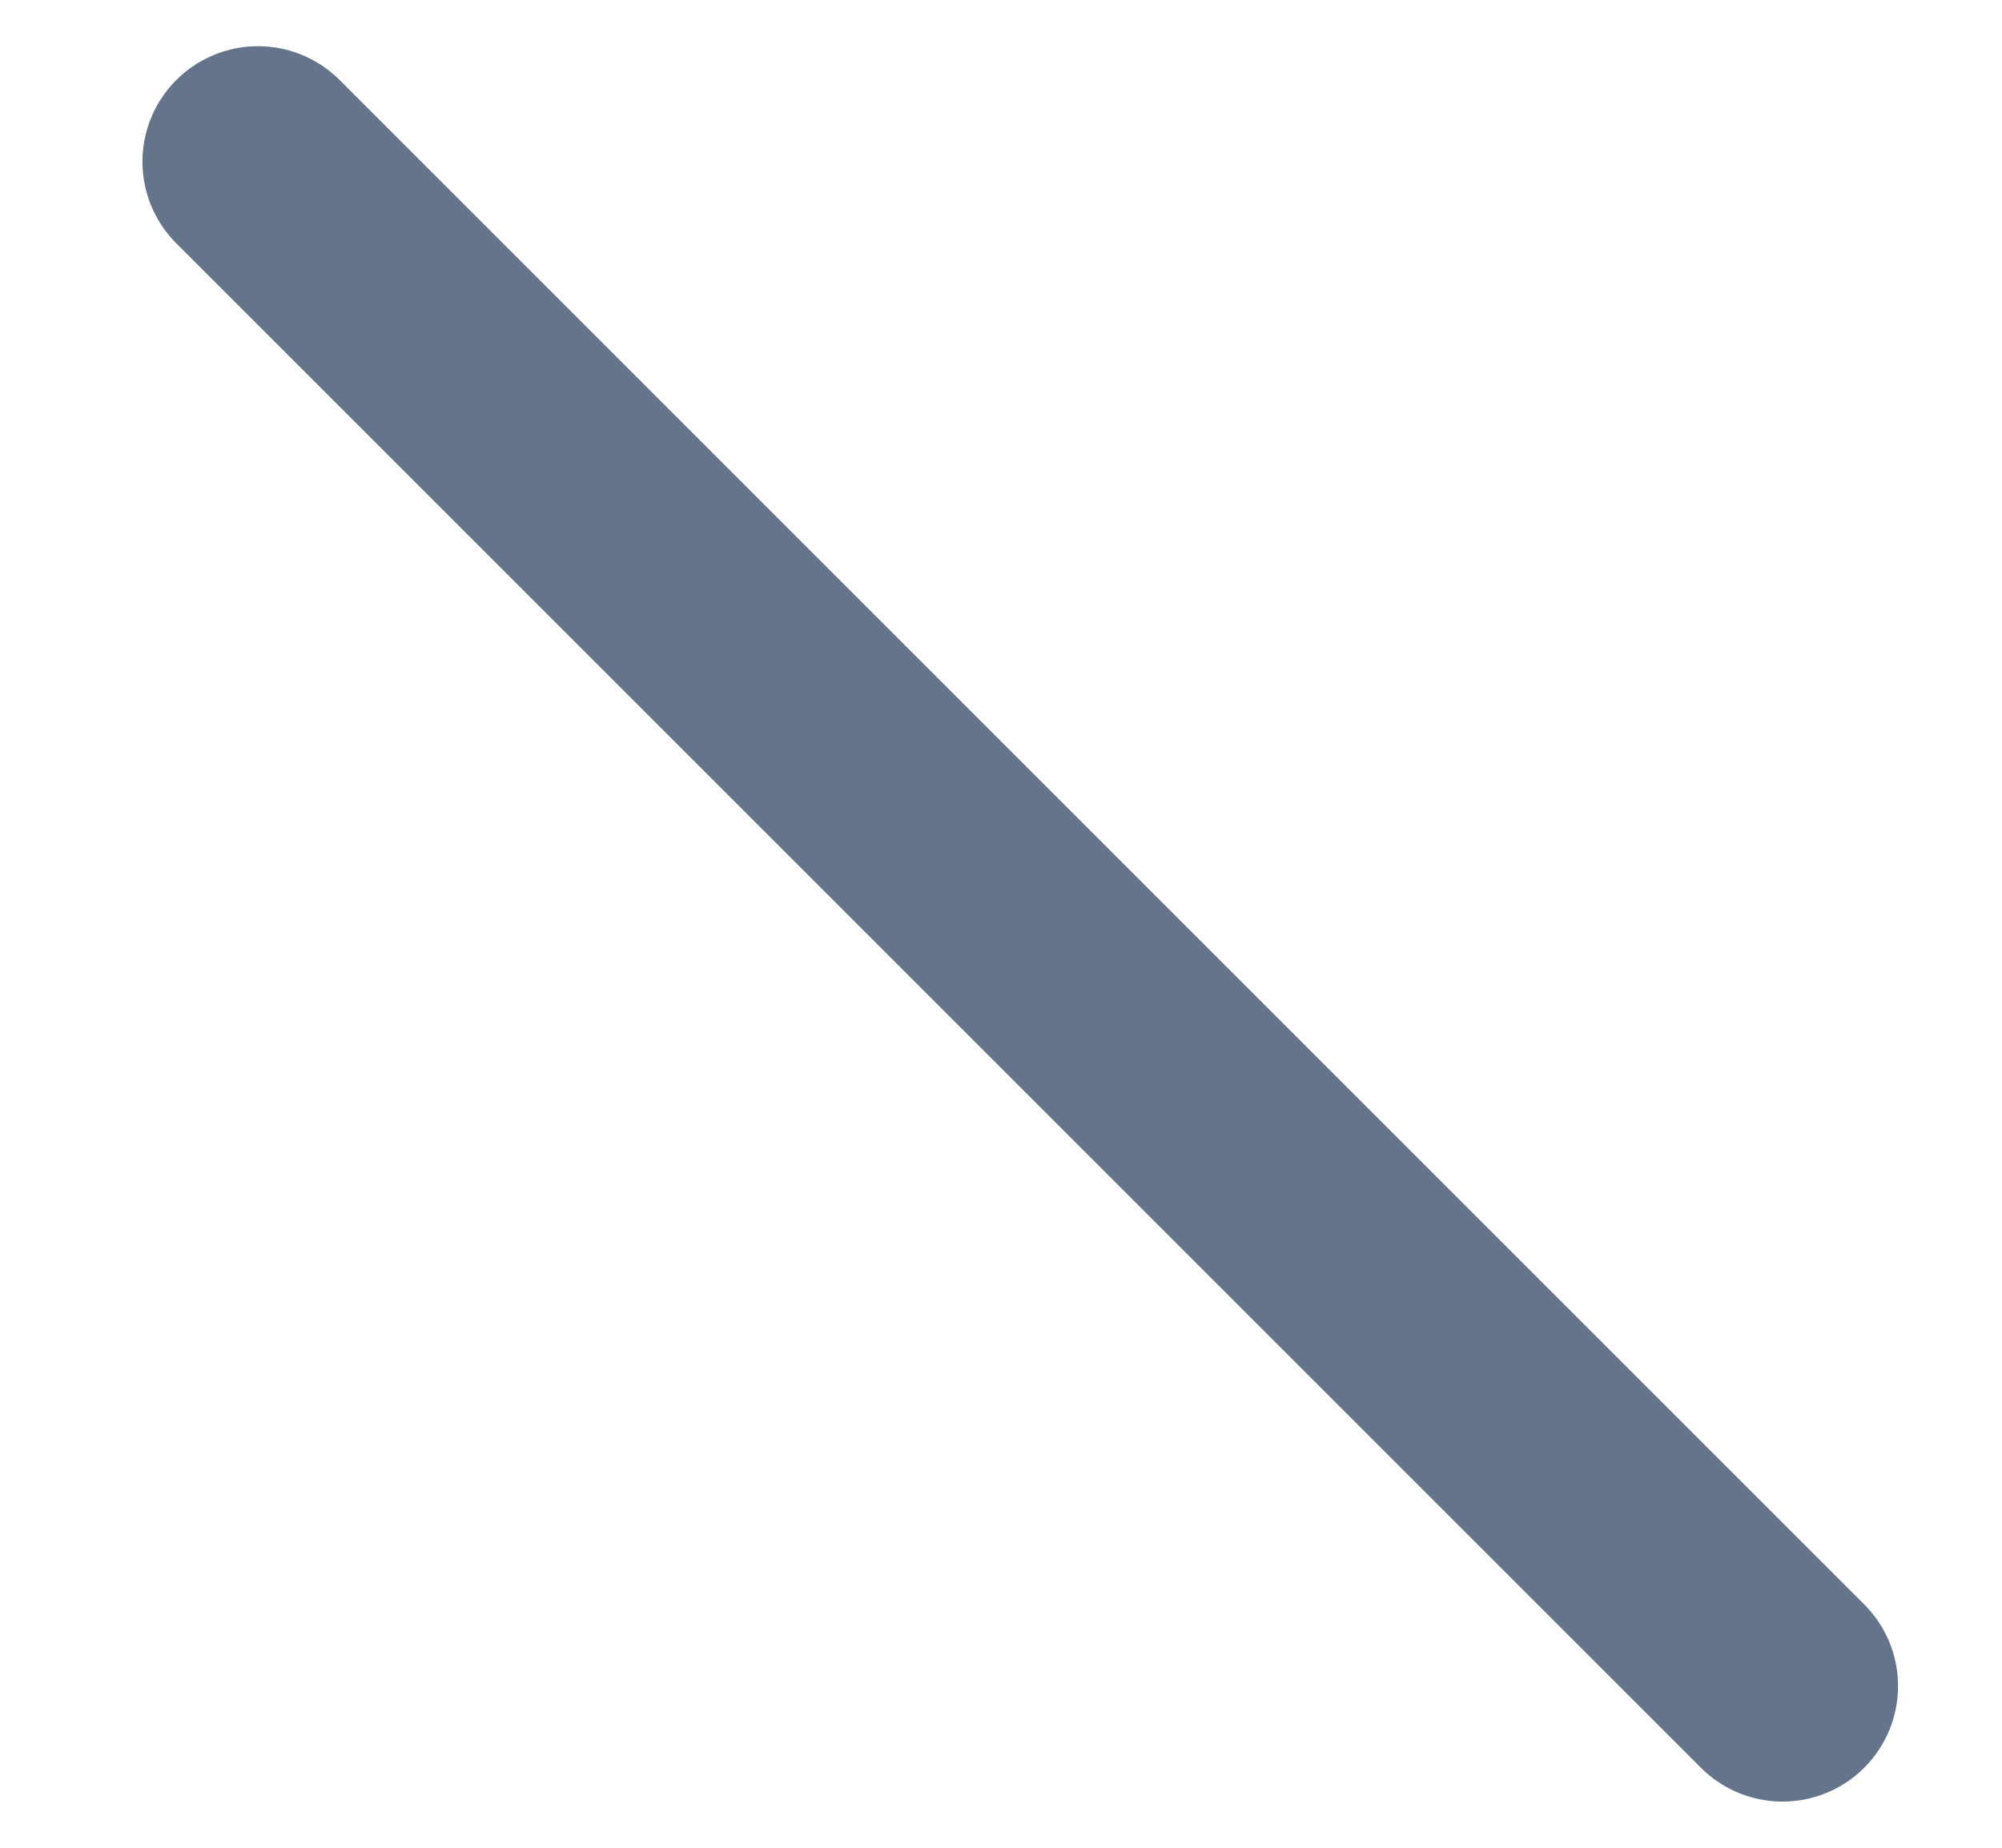
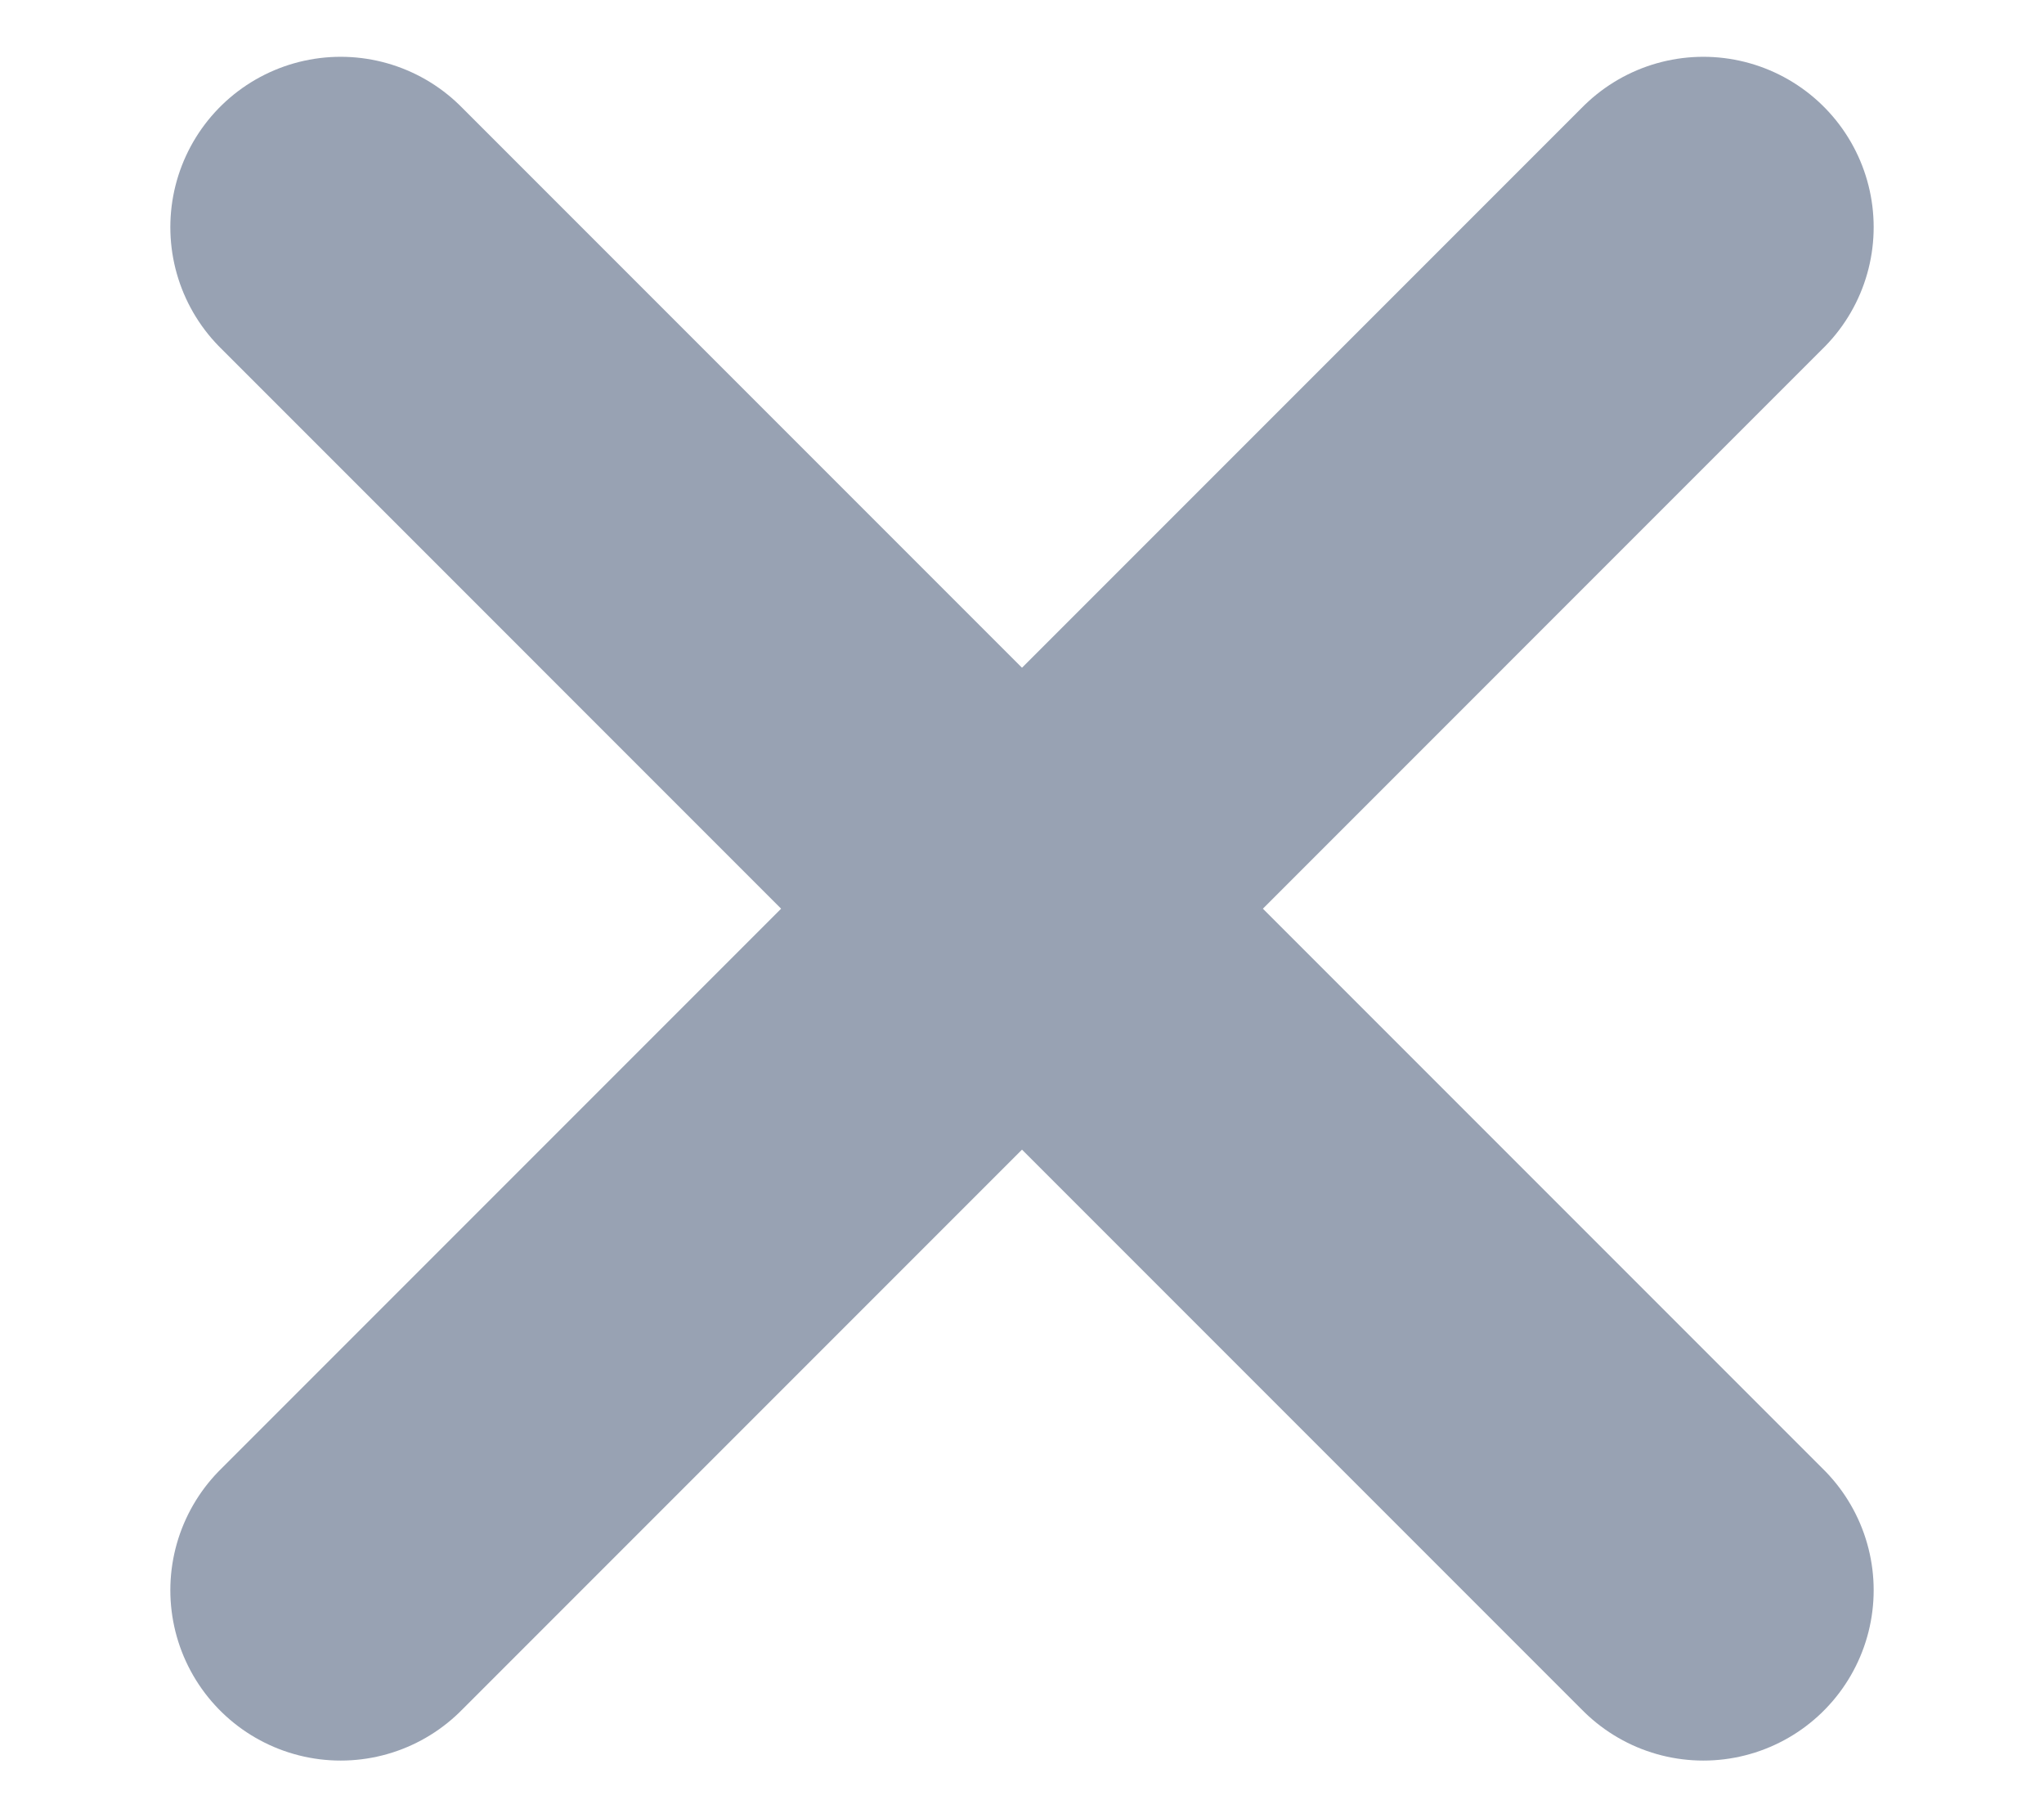
- <svg xmlns="http://www.w3.org/2000/svg" width="13" height="12" viewBox="0 0 13 12" fill="none">
-   <path d="M1.675 1.05L11.575 10.95" stroke="#64748B" stroke-width="1.5" stroke-linecap="round" stroke-linejoin="round" />
+ <svg xmlns="http://www.w3.org/2000/svg" width="9" height="8" viewBox="0 0 9 8" fill="none">
+   <path d="M7.5 1L1.5 7M1.5 1L7.5 7" stroke="#98A2B3" stroke-width="1.5" stroke-linecap="round" stroke-linejoin="round" />
</svg>
